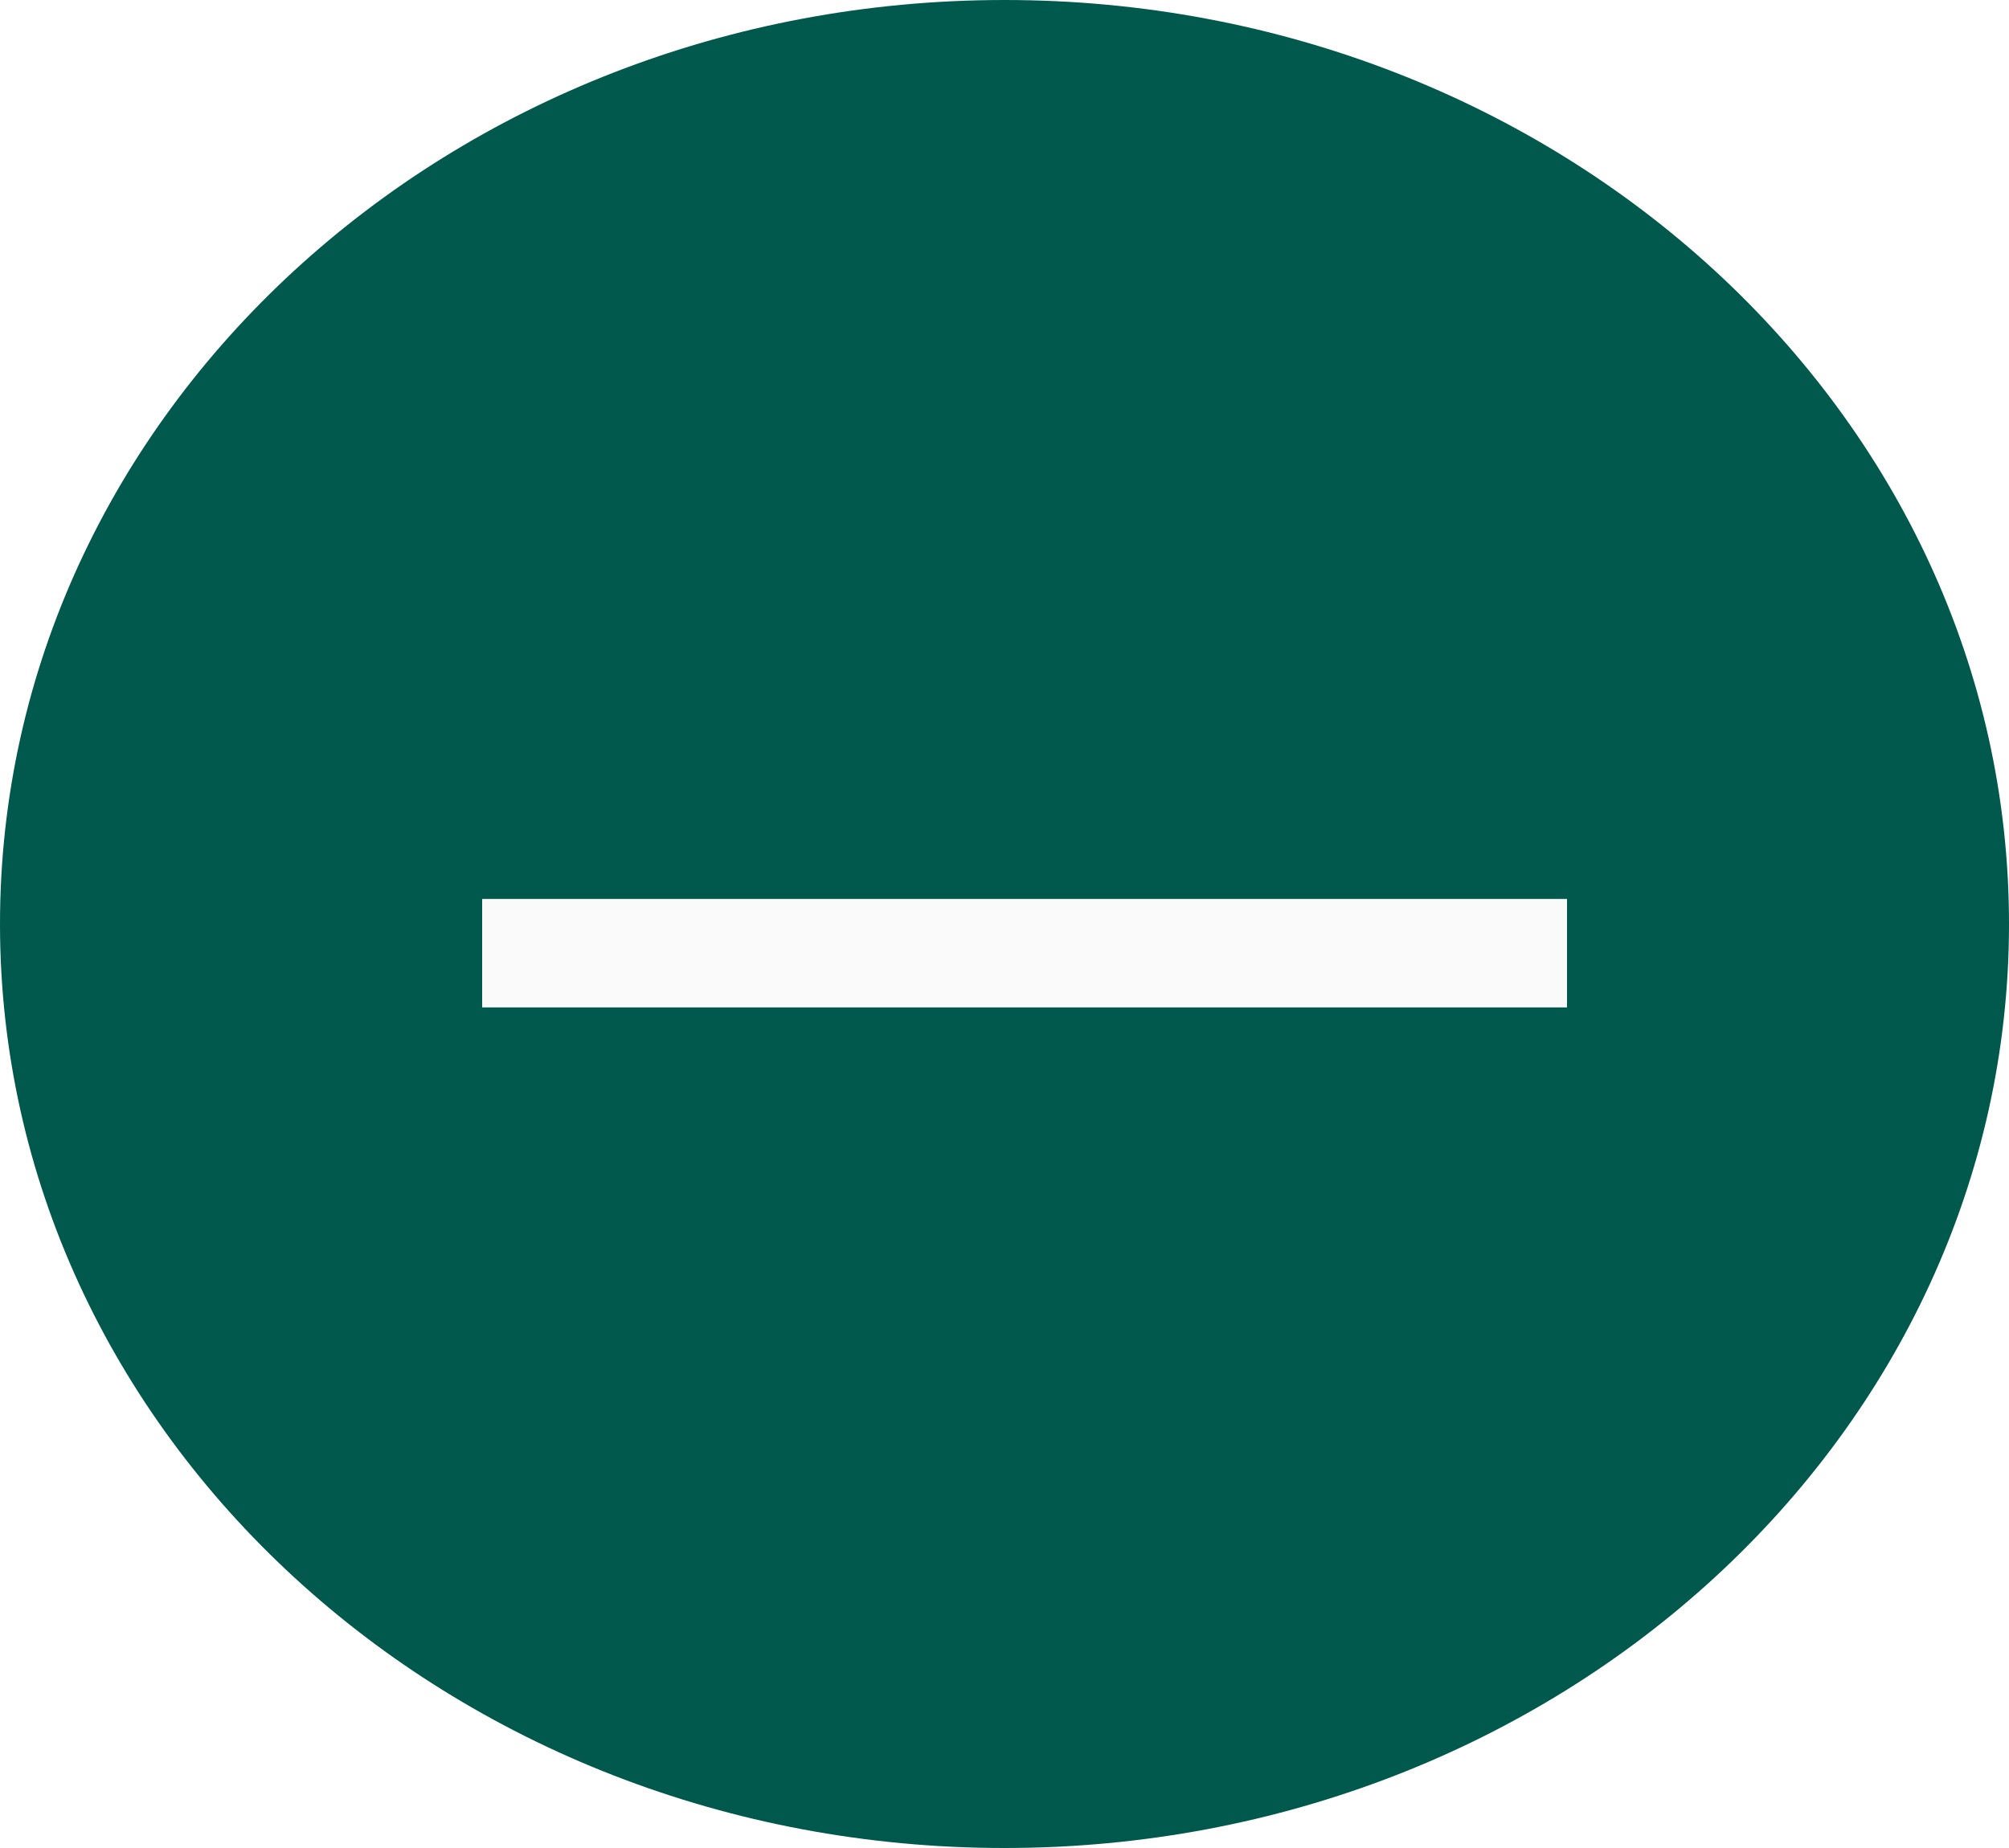
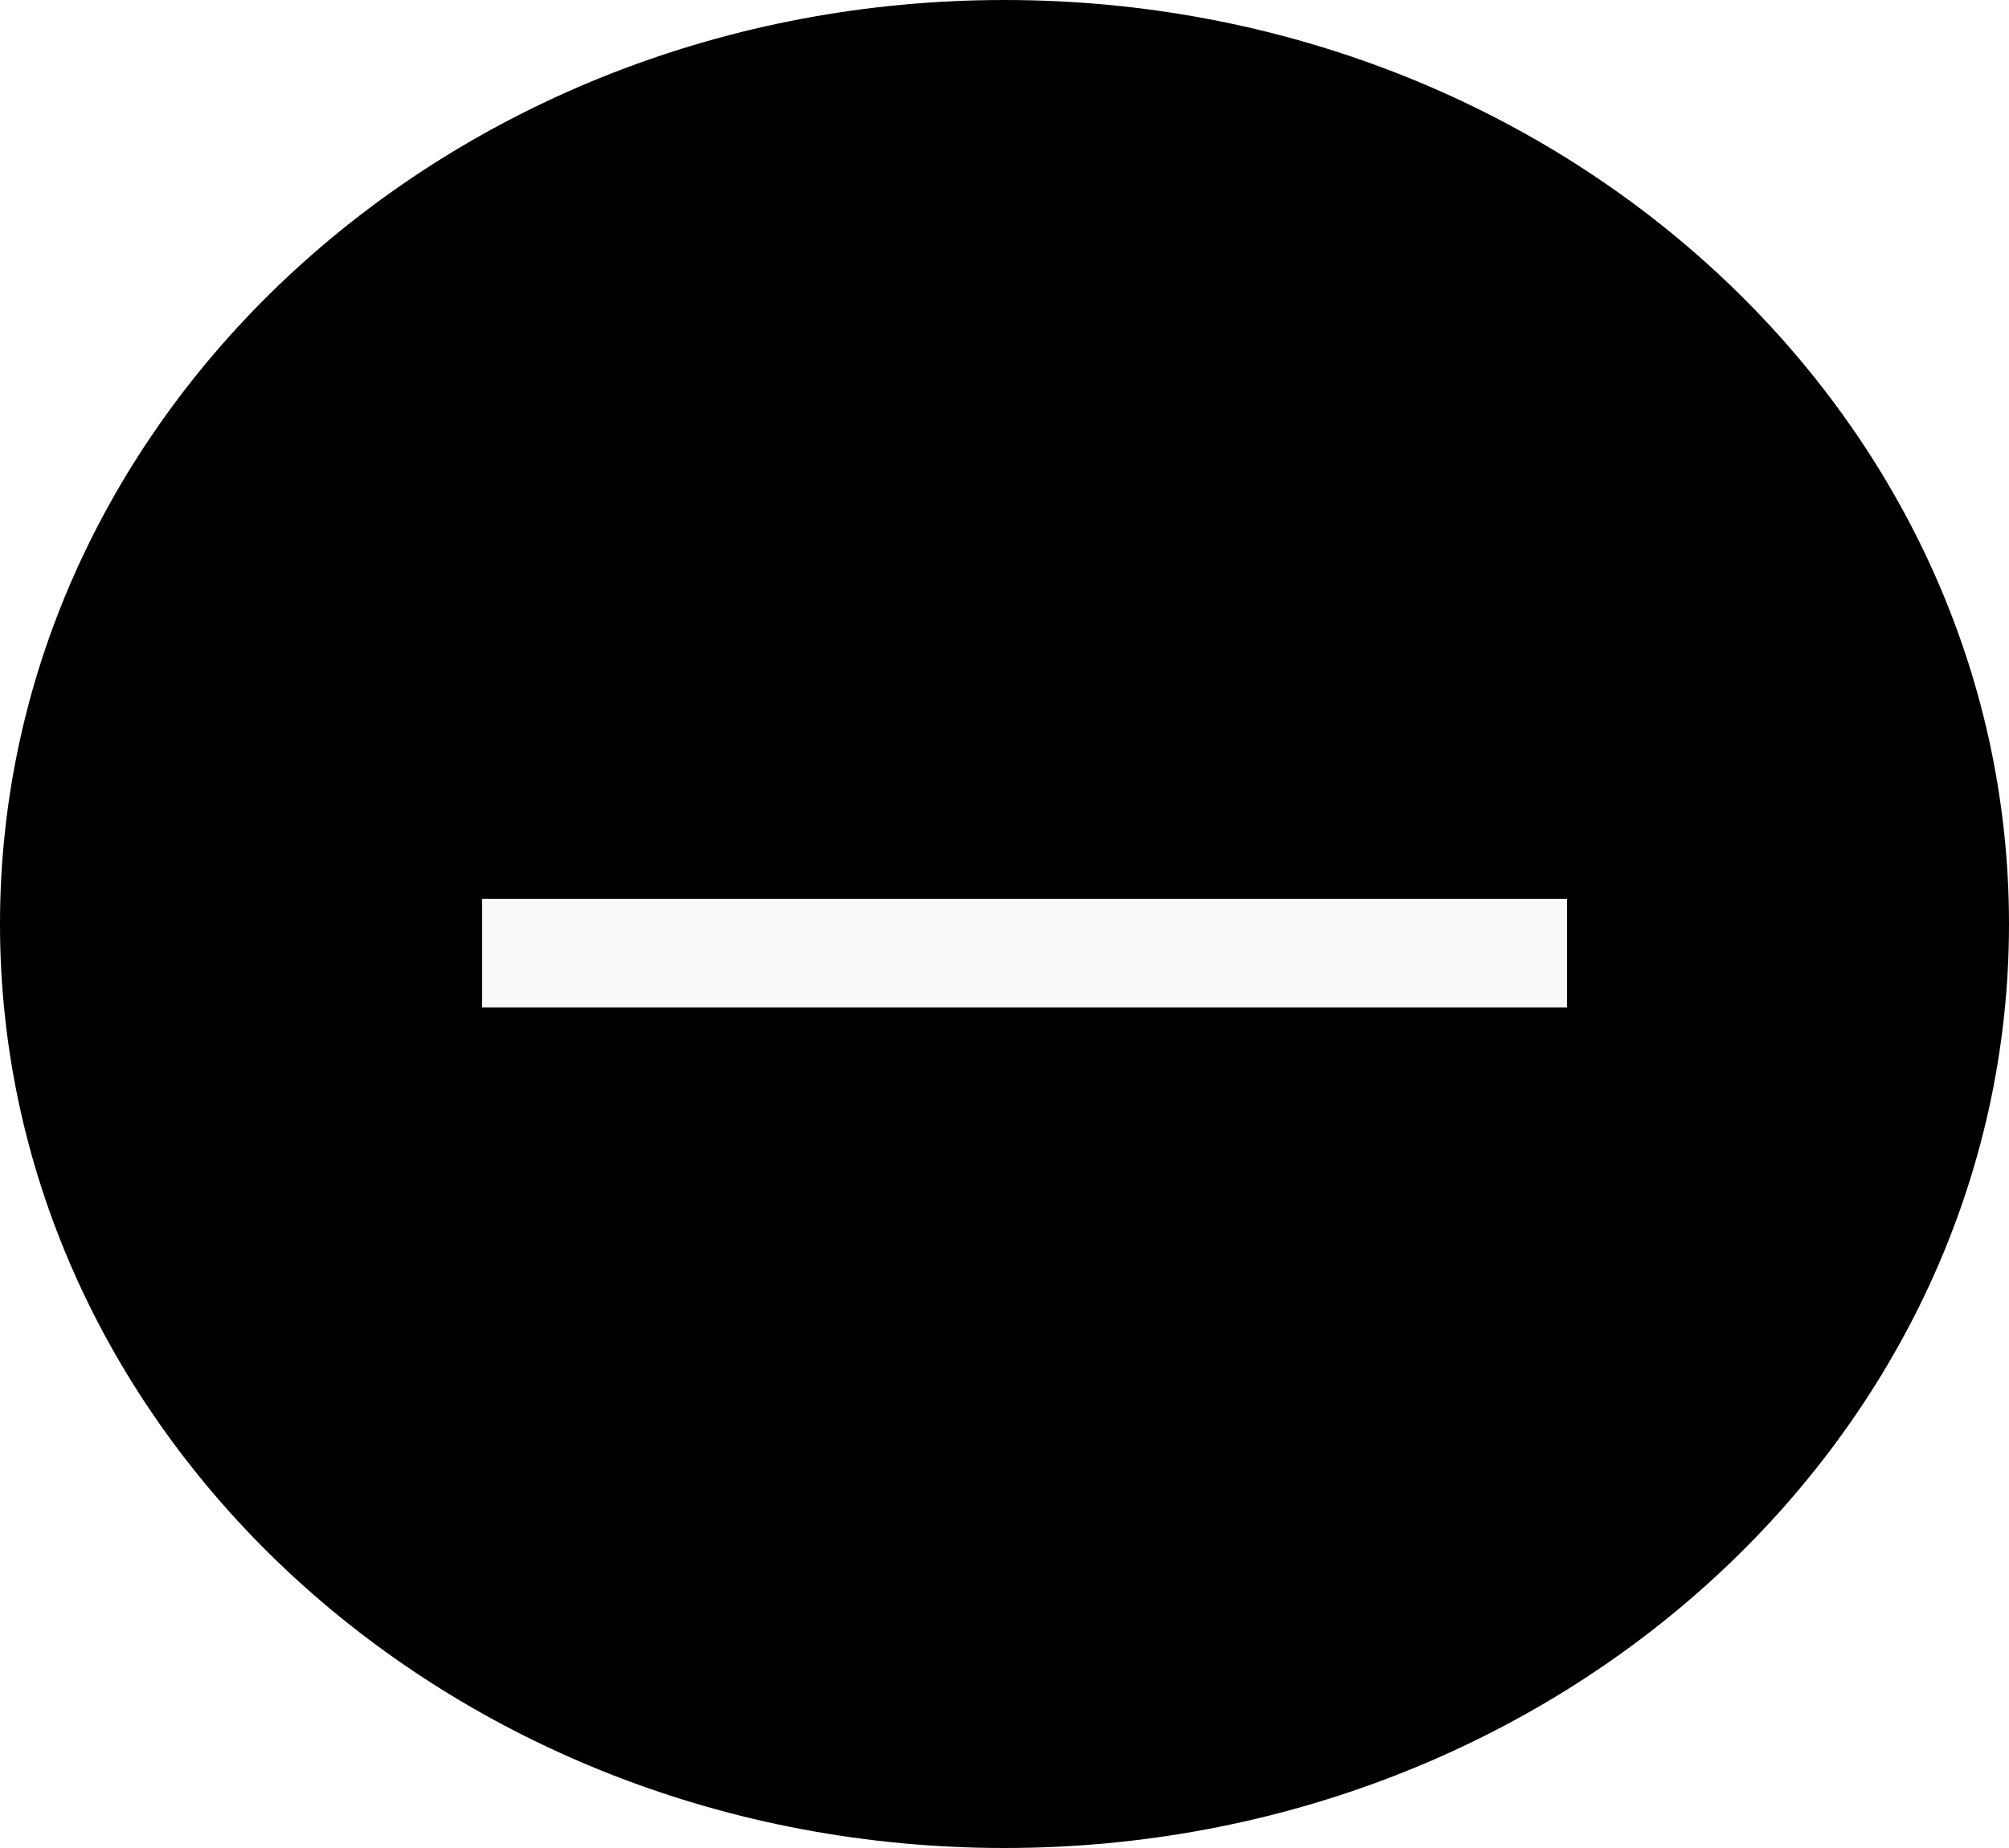
<svg xmlns="http://www.w3.org/2000/svg" width="25" height="23" viewBox="0 0 25 23" fill="none">
-   <ellipse cx="12.5" cy="11.5" rx="12.5" ry="11.5" fill="#00594C" />
+   <ellipse cx="12.5" cy="11.5" rx="12.5" ry="11.5" fill="currentColor" />
  <path d="M19.5 12.538H6V11.188H19.5V12.538Z" fill="#FAFAFA" />
</svg>
